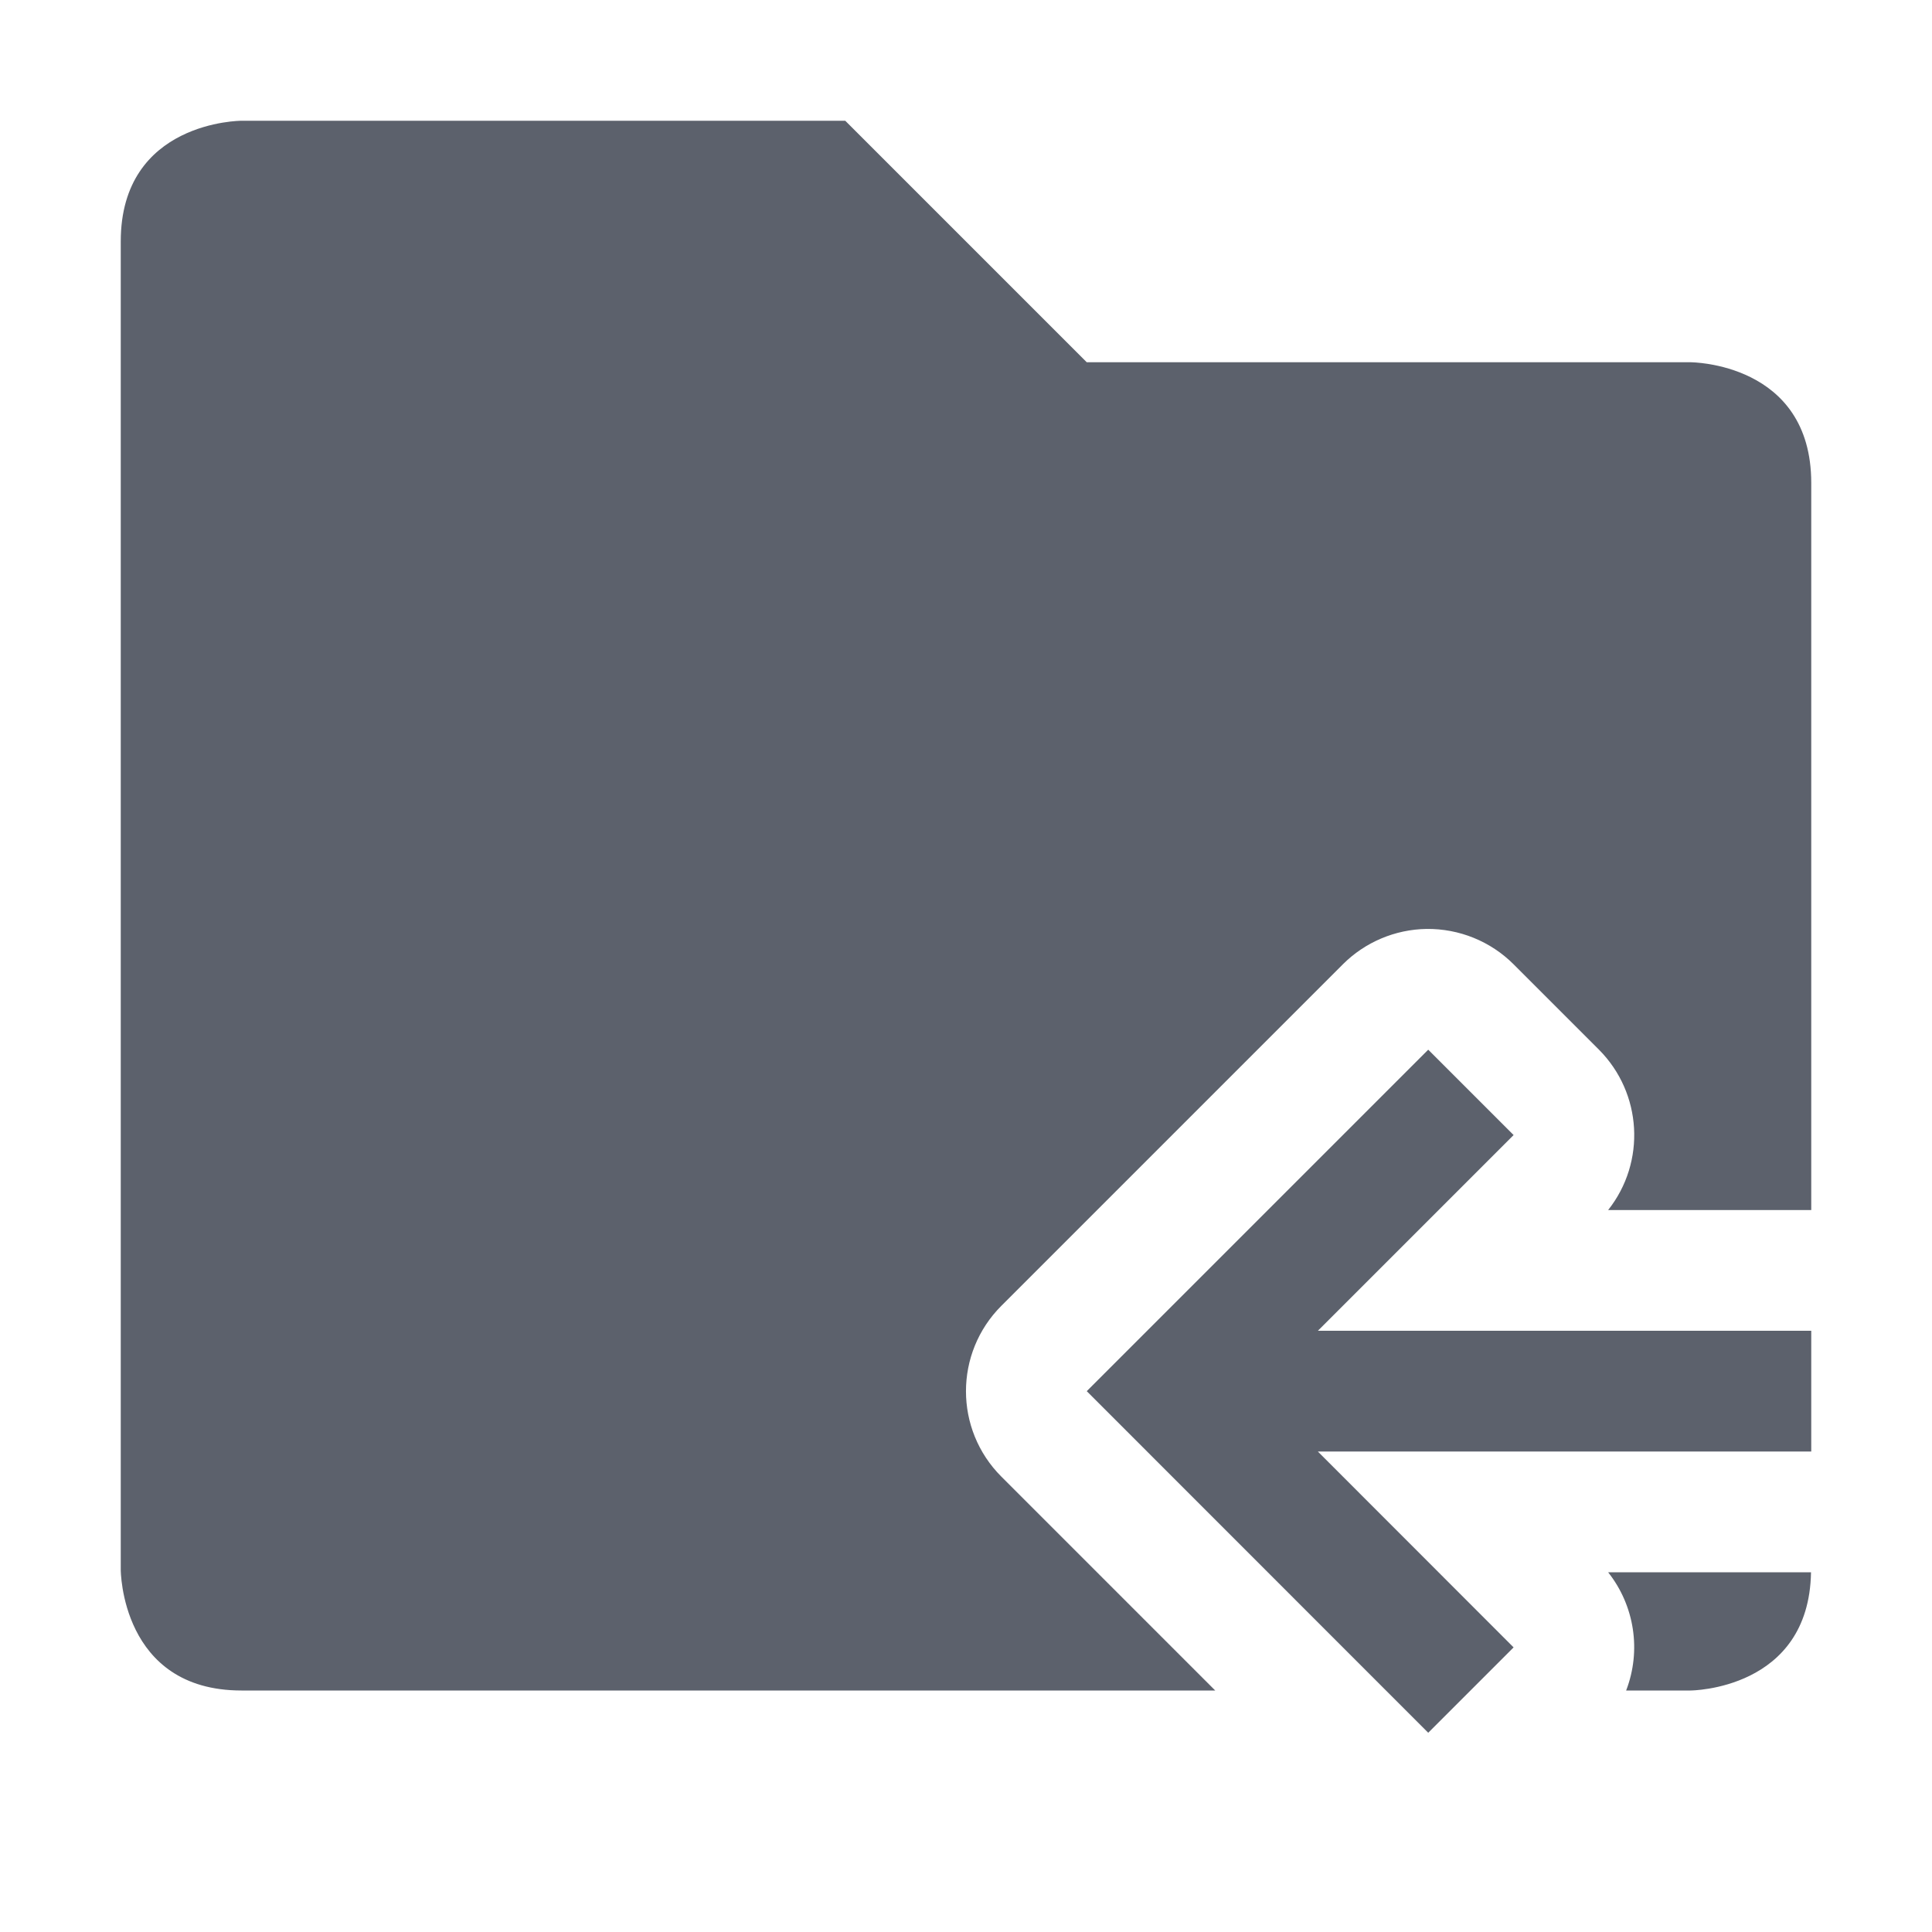
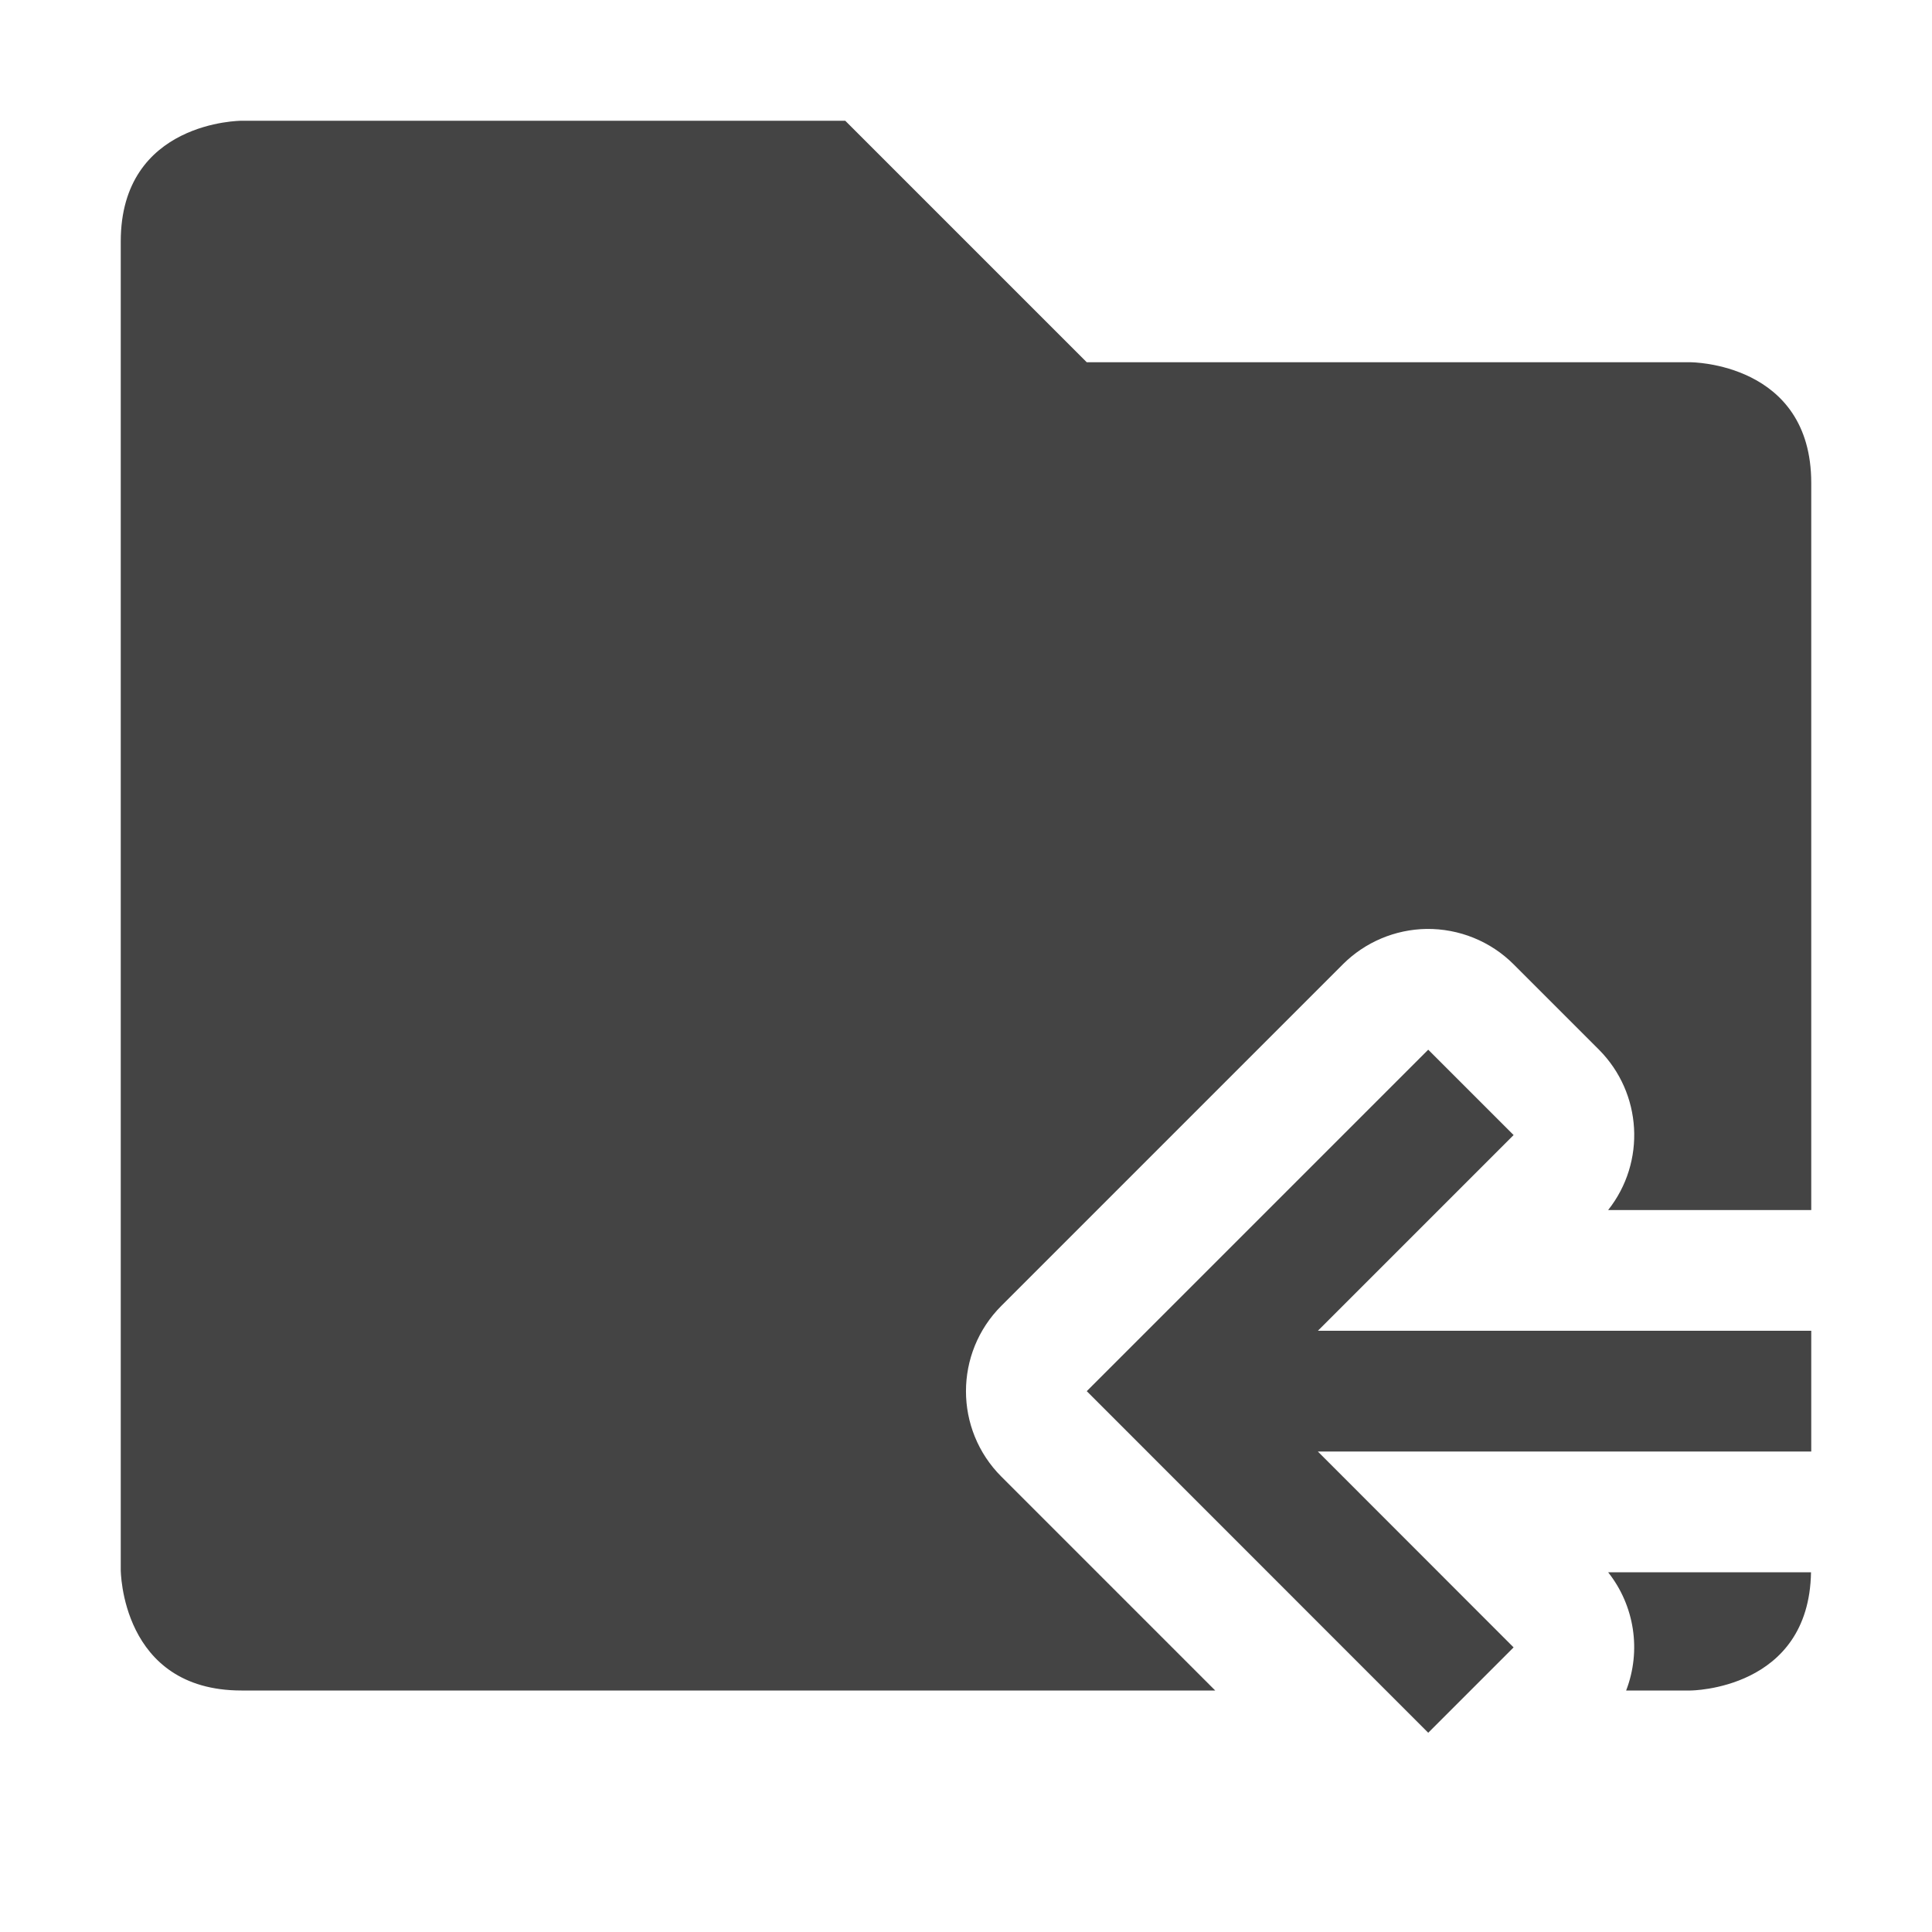
<svg xmlns="http://www.w3.org/2000/svg" width="16" height="16" version="1.1">
-   <path d="M 2,1 C 2,1 1,1 1,2 V 13 C 1,13 1,14 2,14 H 10.064 L 8.293,12.229 C 7.902,11.838 7.902,11.205 8.293,10.814 L 11.121,7.986 C 11.305,7.802 11.554,7.697 11.814,7.693 12.084,7.69 12.344,7.795 12.535,7.986 L 13.242,8.693 C 13.6,9.053 13.633,9.623 13.318,10.021 H 15 V 4 C 15,3 14,3 14,3 H 9 L 7,1 Z M 11.828,8.693 9,11.521 11.828,14.35 12.535,13.643 10.914,12.021 H 13 15 V 11.021 H 10.914 L 12.535,9.4 Z M 13.318,13.021 C 13.537,13.298 13.594,13.67 13.467,14 H 14 C 14,14 14.982,13.997 14.998,13.021 Z" style="fill:#5c616c" />
+   <path style="fill:#444444" d="M 2,1 C 2,1 1,1 1,2 V 13 C 1,13 1,14 2,14 H 10.064 L 8.293,12.229 C 7.902,11.838 7.902,11.205 8.293,10.814 L 11.121,7.986 C 11.305,7.802 11.554,7.697 11.814,7.693 12.084,7.69 12.344,7.795 12.535,7.986 L 13.242,8.693 C 13.6,9.053 13.633,9.623 13.318,10.021 H 15 V 4 C 15,3 14,3 14,3 H 9 L 7,1 Z M 11.828,8.693 9,11.521 11.828,14.35 12.535,13.643 10.914,12.021 H 13 15 V 11.021 H 10.914 L 12.535,9.4 Z M 13.318,13.021 C 13.537,13.298 13.594,13.67 13.467,14 H 14 C 14,14 14.982,13.997 14.998,13.021 Z" />
</svg>
